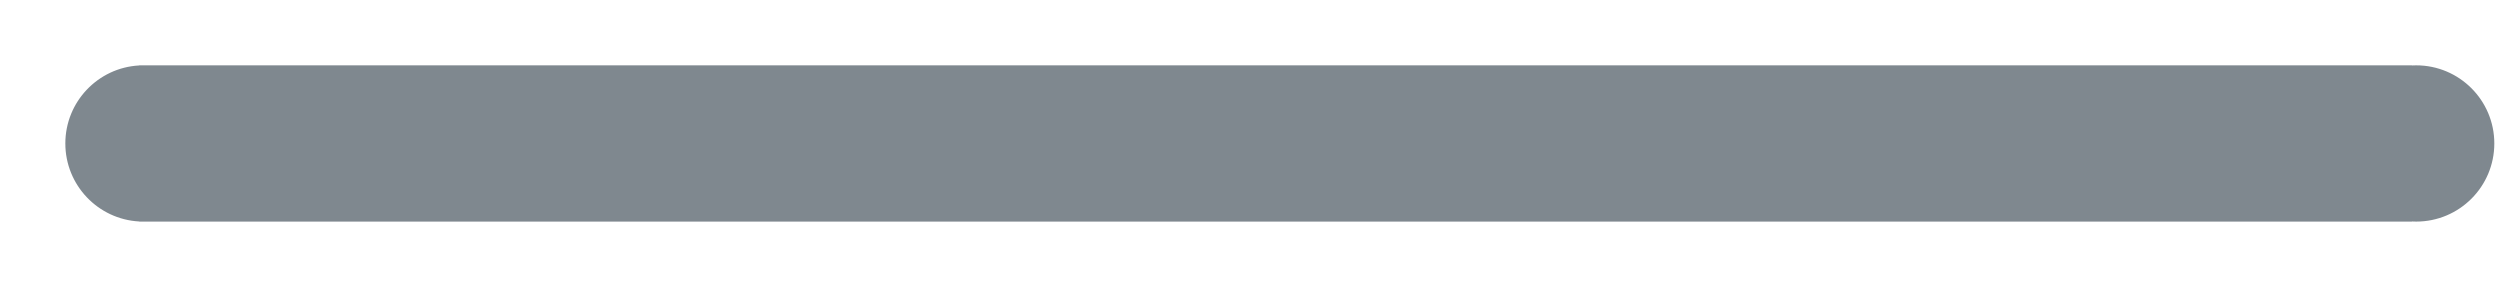
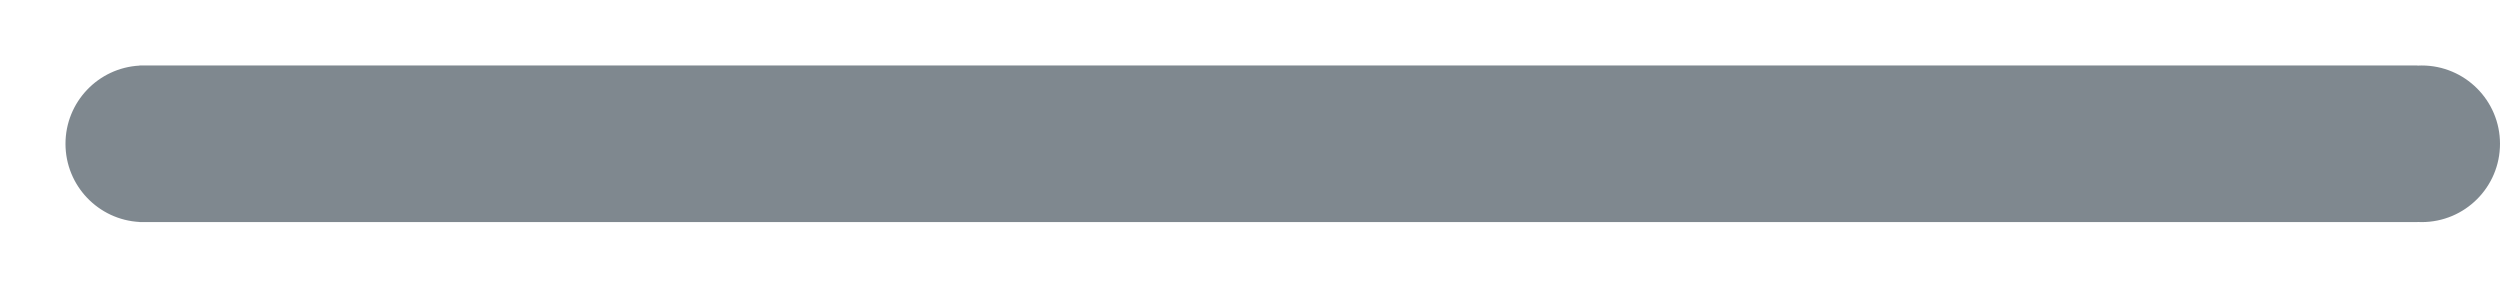
- <svg xmlns="http://www.w3.org/2000/svg" viewBox="0 0 880 100" fill="none" preserveAspectRatio="none">
+ <svg xmlns="http://www.w3.org/2000/svg" viewBox="0 0 878 100" fill="none" preserveAspectRatio="none">
  <g id="Frame 1">
    <path id="bar" fill-rule="evenodd" clip-rule="evenodd" d="M50.5 23H849V23.04C849.497 23.014 849.997 23 850.5 23C865.688 23 878 35.312 878 50.5C878 65.688 865.688 78 850.5 78C849.997 78 849.497 77.987 849 77.96V78H50.5H49V77.96C34.51 77.181 23 65.185 23 50.5C23 35.815 34.51 23.819 49 23.04V23H50.5Z" fill="rgba(0, 19, 32, 0.5)" />
  </g>
</svg>
